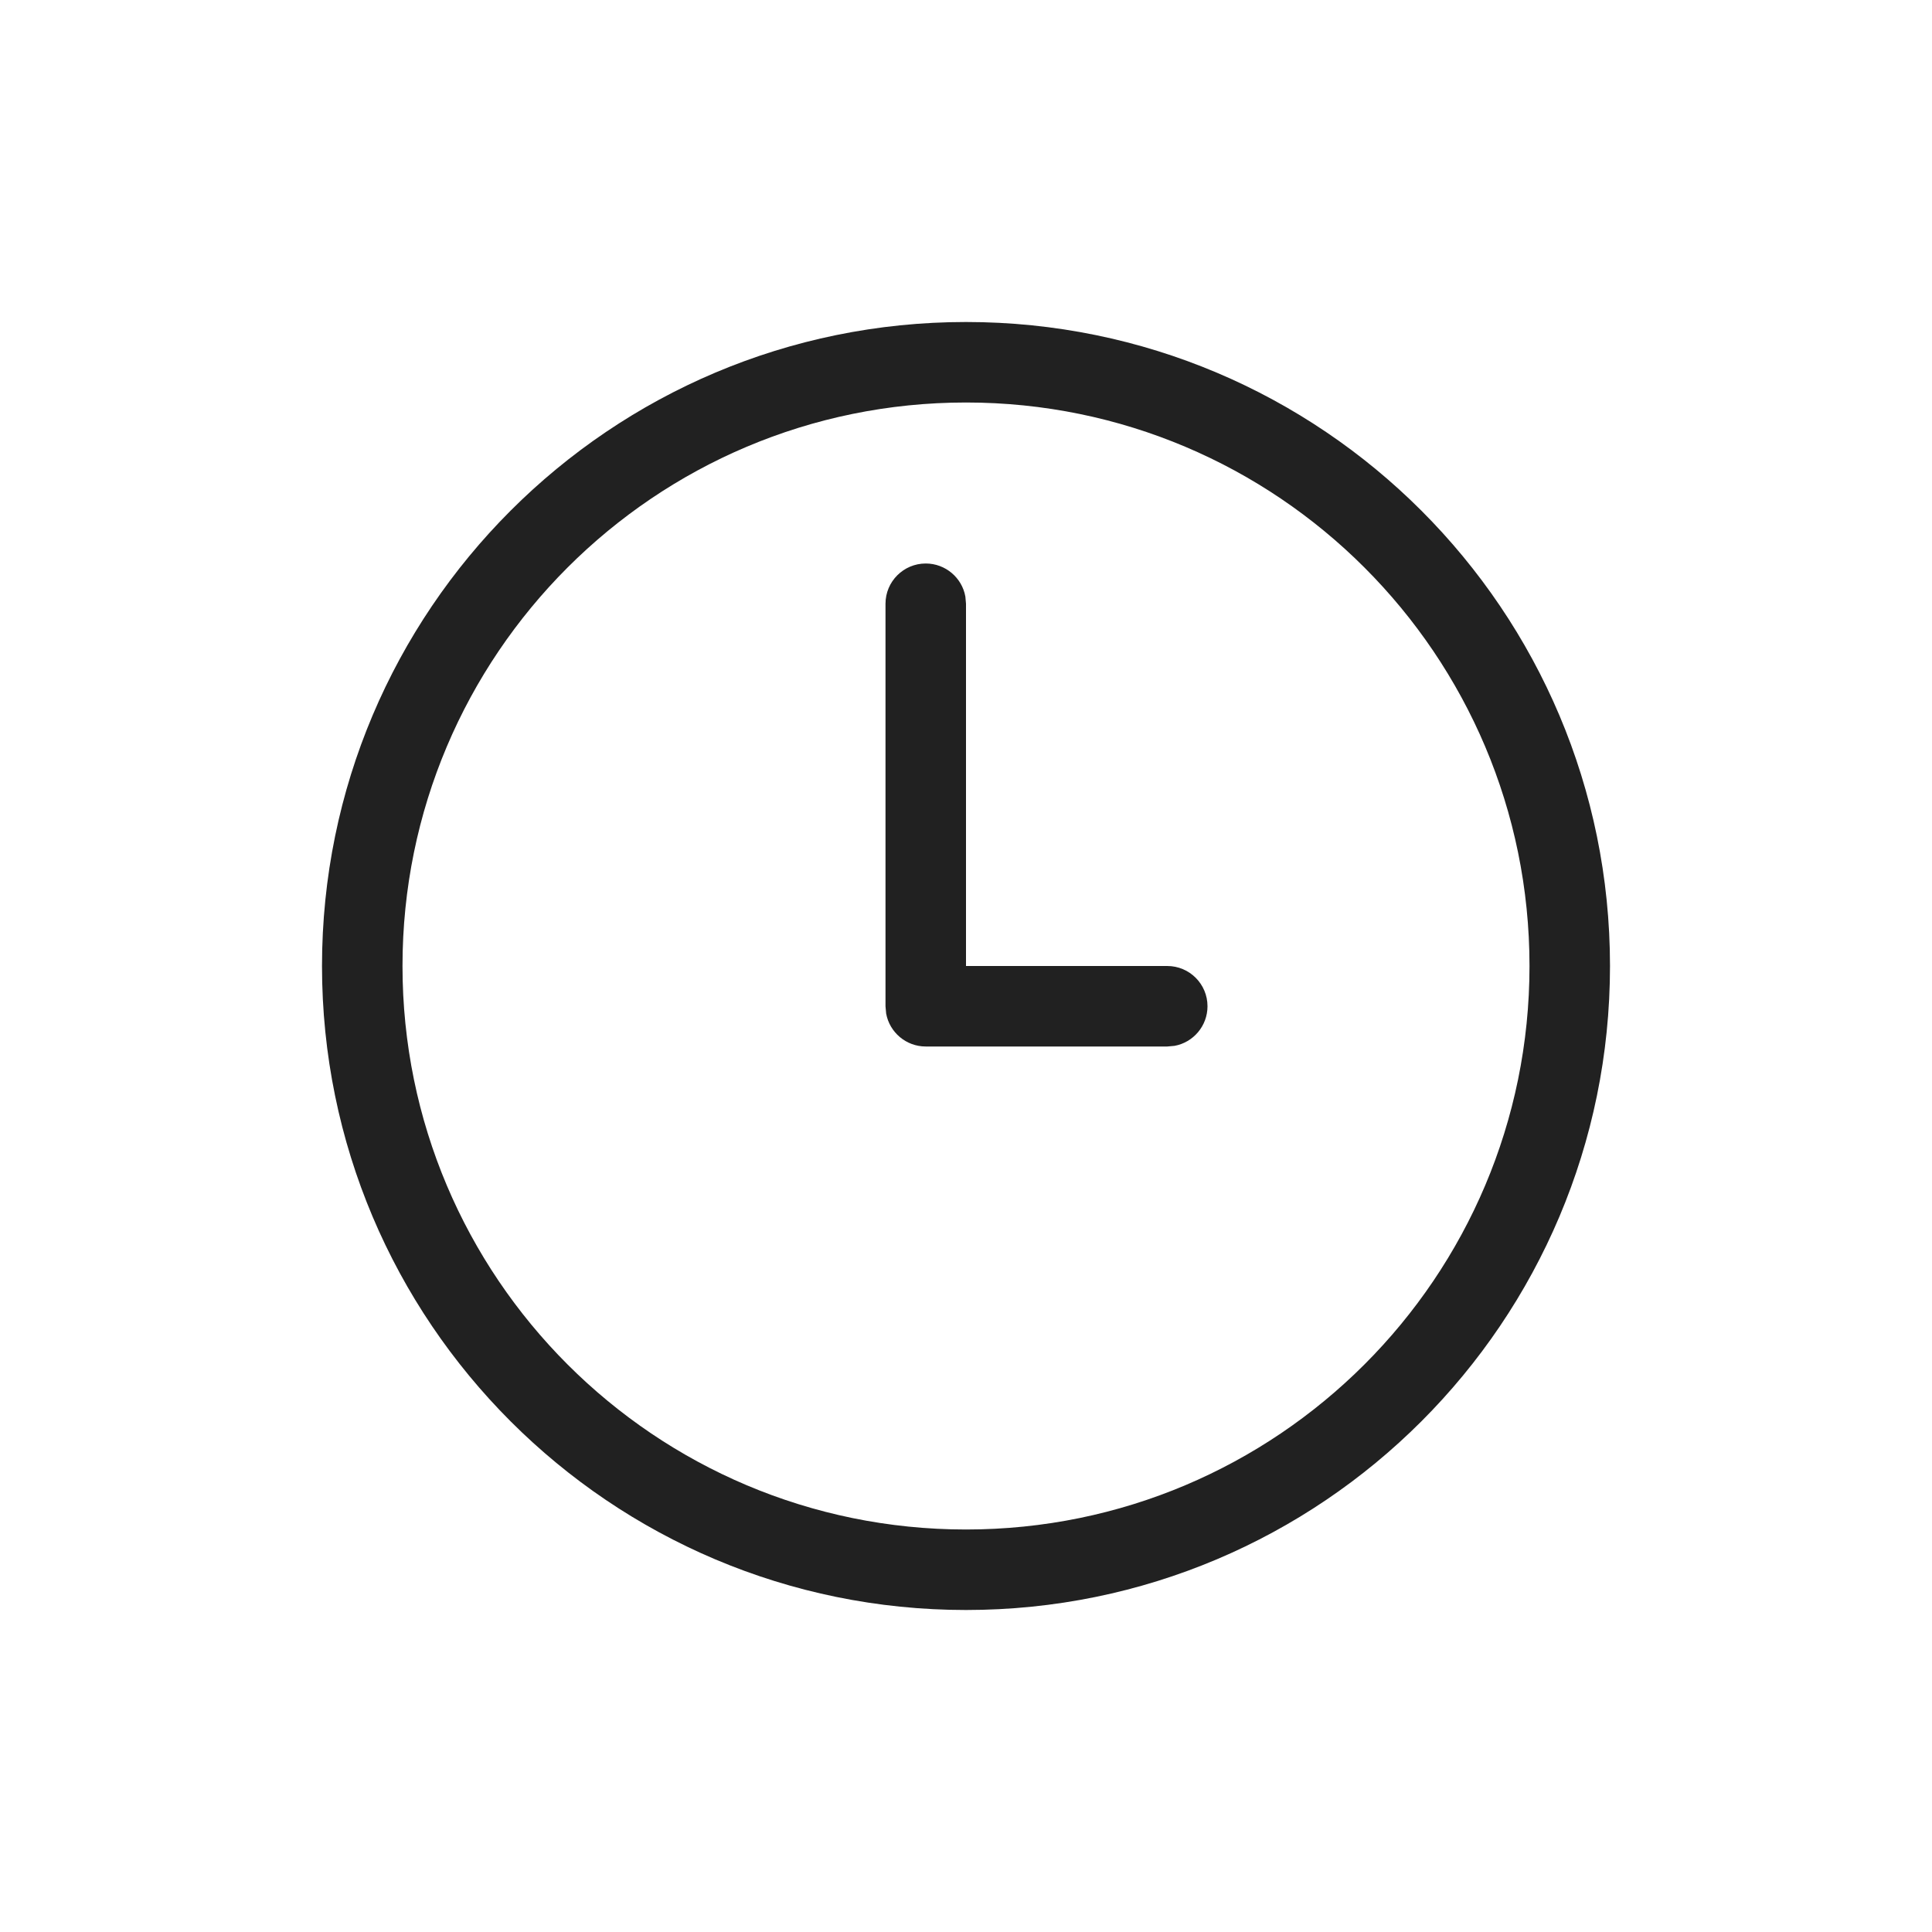
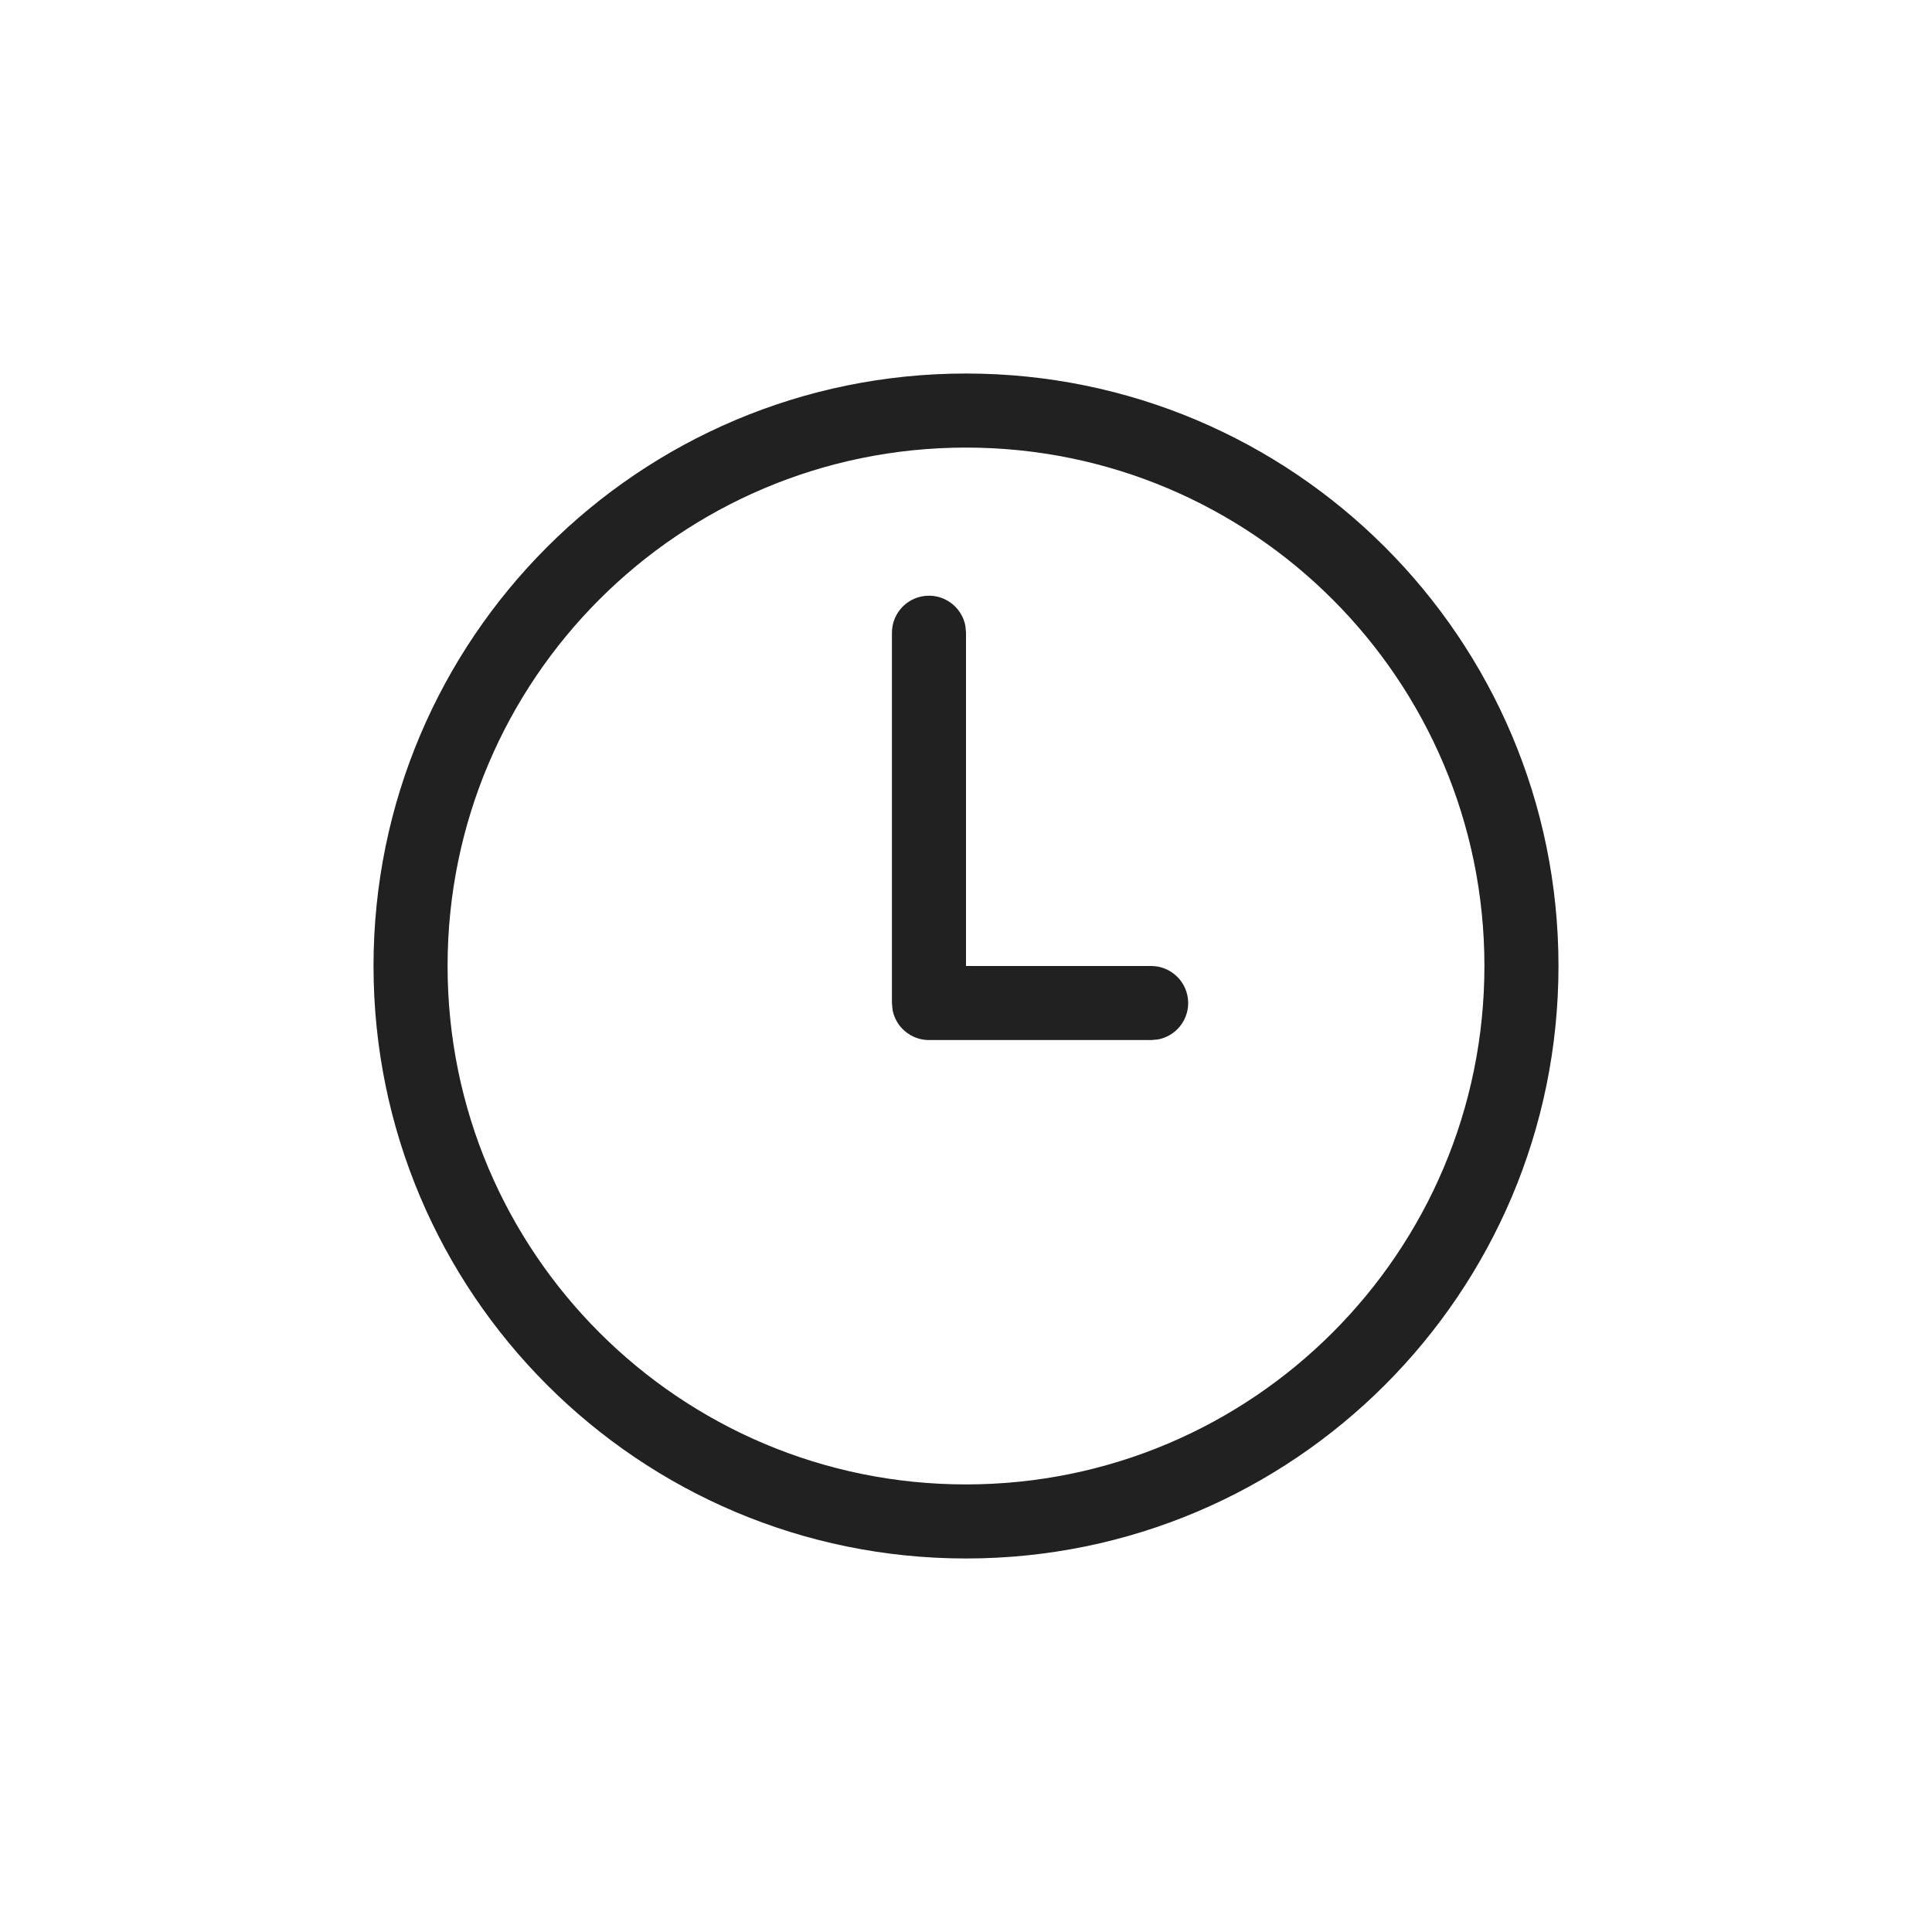
<svg xmlns="http://www.w3.org/2000/svg" width="24" height="24" fill="none" version="1.1" viewBox="0 0 24 24">
-   <path d="m12 4c4.418 0 8 3.582 8 8 0 4.418-3.582 8-8 8-4.418 0-8-3.582-8-8 0-4.418 3.582-8 8-8zm0 1c-3.866 0-7 3.134-7 7 0 3.866 3.134 7 7 7 3.866 0 7-3.134 7-7 0-3.866-3.134-7-7-7zm-0.5 2c0.245 0 0.45 0.177 0.492 0.41l0.008 0.09v4.5h2.5c0.276 0 0.5 0.224 0.5 0.5 0 0.245-0.177 0.45-0.41 0.492l-0.09 0.008h-3c-0.245 0-0.45-0.177-0.492-0.41l-0.008-0.09v-5c0-0.276 0.224-0.5 0.5-0.5z" fill="#212121" />
+   <g transform="translate(12 12) scale(0.92) translate(-12 -12)">
+     <path d="m12 4c4.418 0 8 3.582 8 8 0 4.418-3.582 8-8 8-4.418 0-8-3.582-8-8 0-4.418 3.582-8 8-8zm0 1c-3.866 0-7 3.134-7 7 0 3.866 3.134 7 7 7 3.866 0 7-3.134 7-7 0-3.866-3.134-7-7-7zm-0.5 2c0.245 0 0.45 0.177 0.492 0.41l0.008 0.09v4.5h2.5c0.276 0 0.5 0.224 0.5 0.5 0 0.245-0.177 0.45-0.41 0.492l-0.09 0.008h-3c-0.245 0-0.45-0.177-0.492-0.41l-0.008-0.09v-5c0-0.276 0.224-0.5 0.5-0.5z" fill="#212121" />
+   </g>
</svg>
